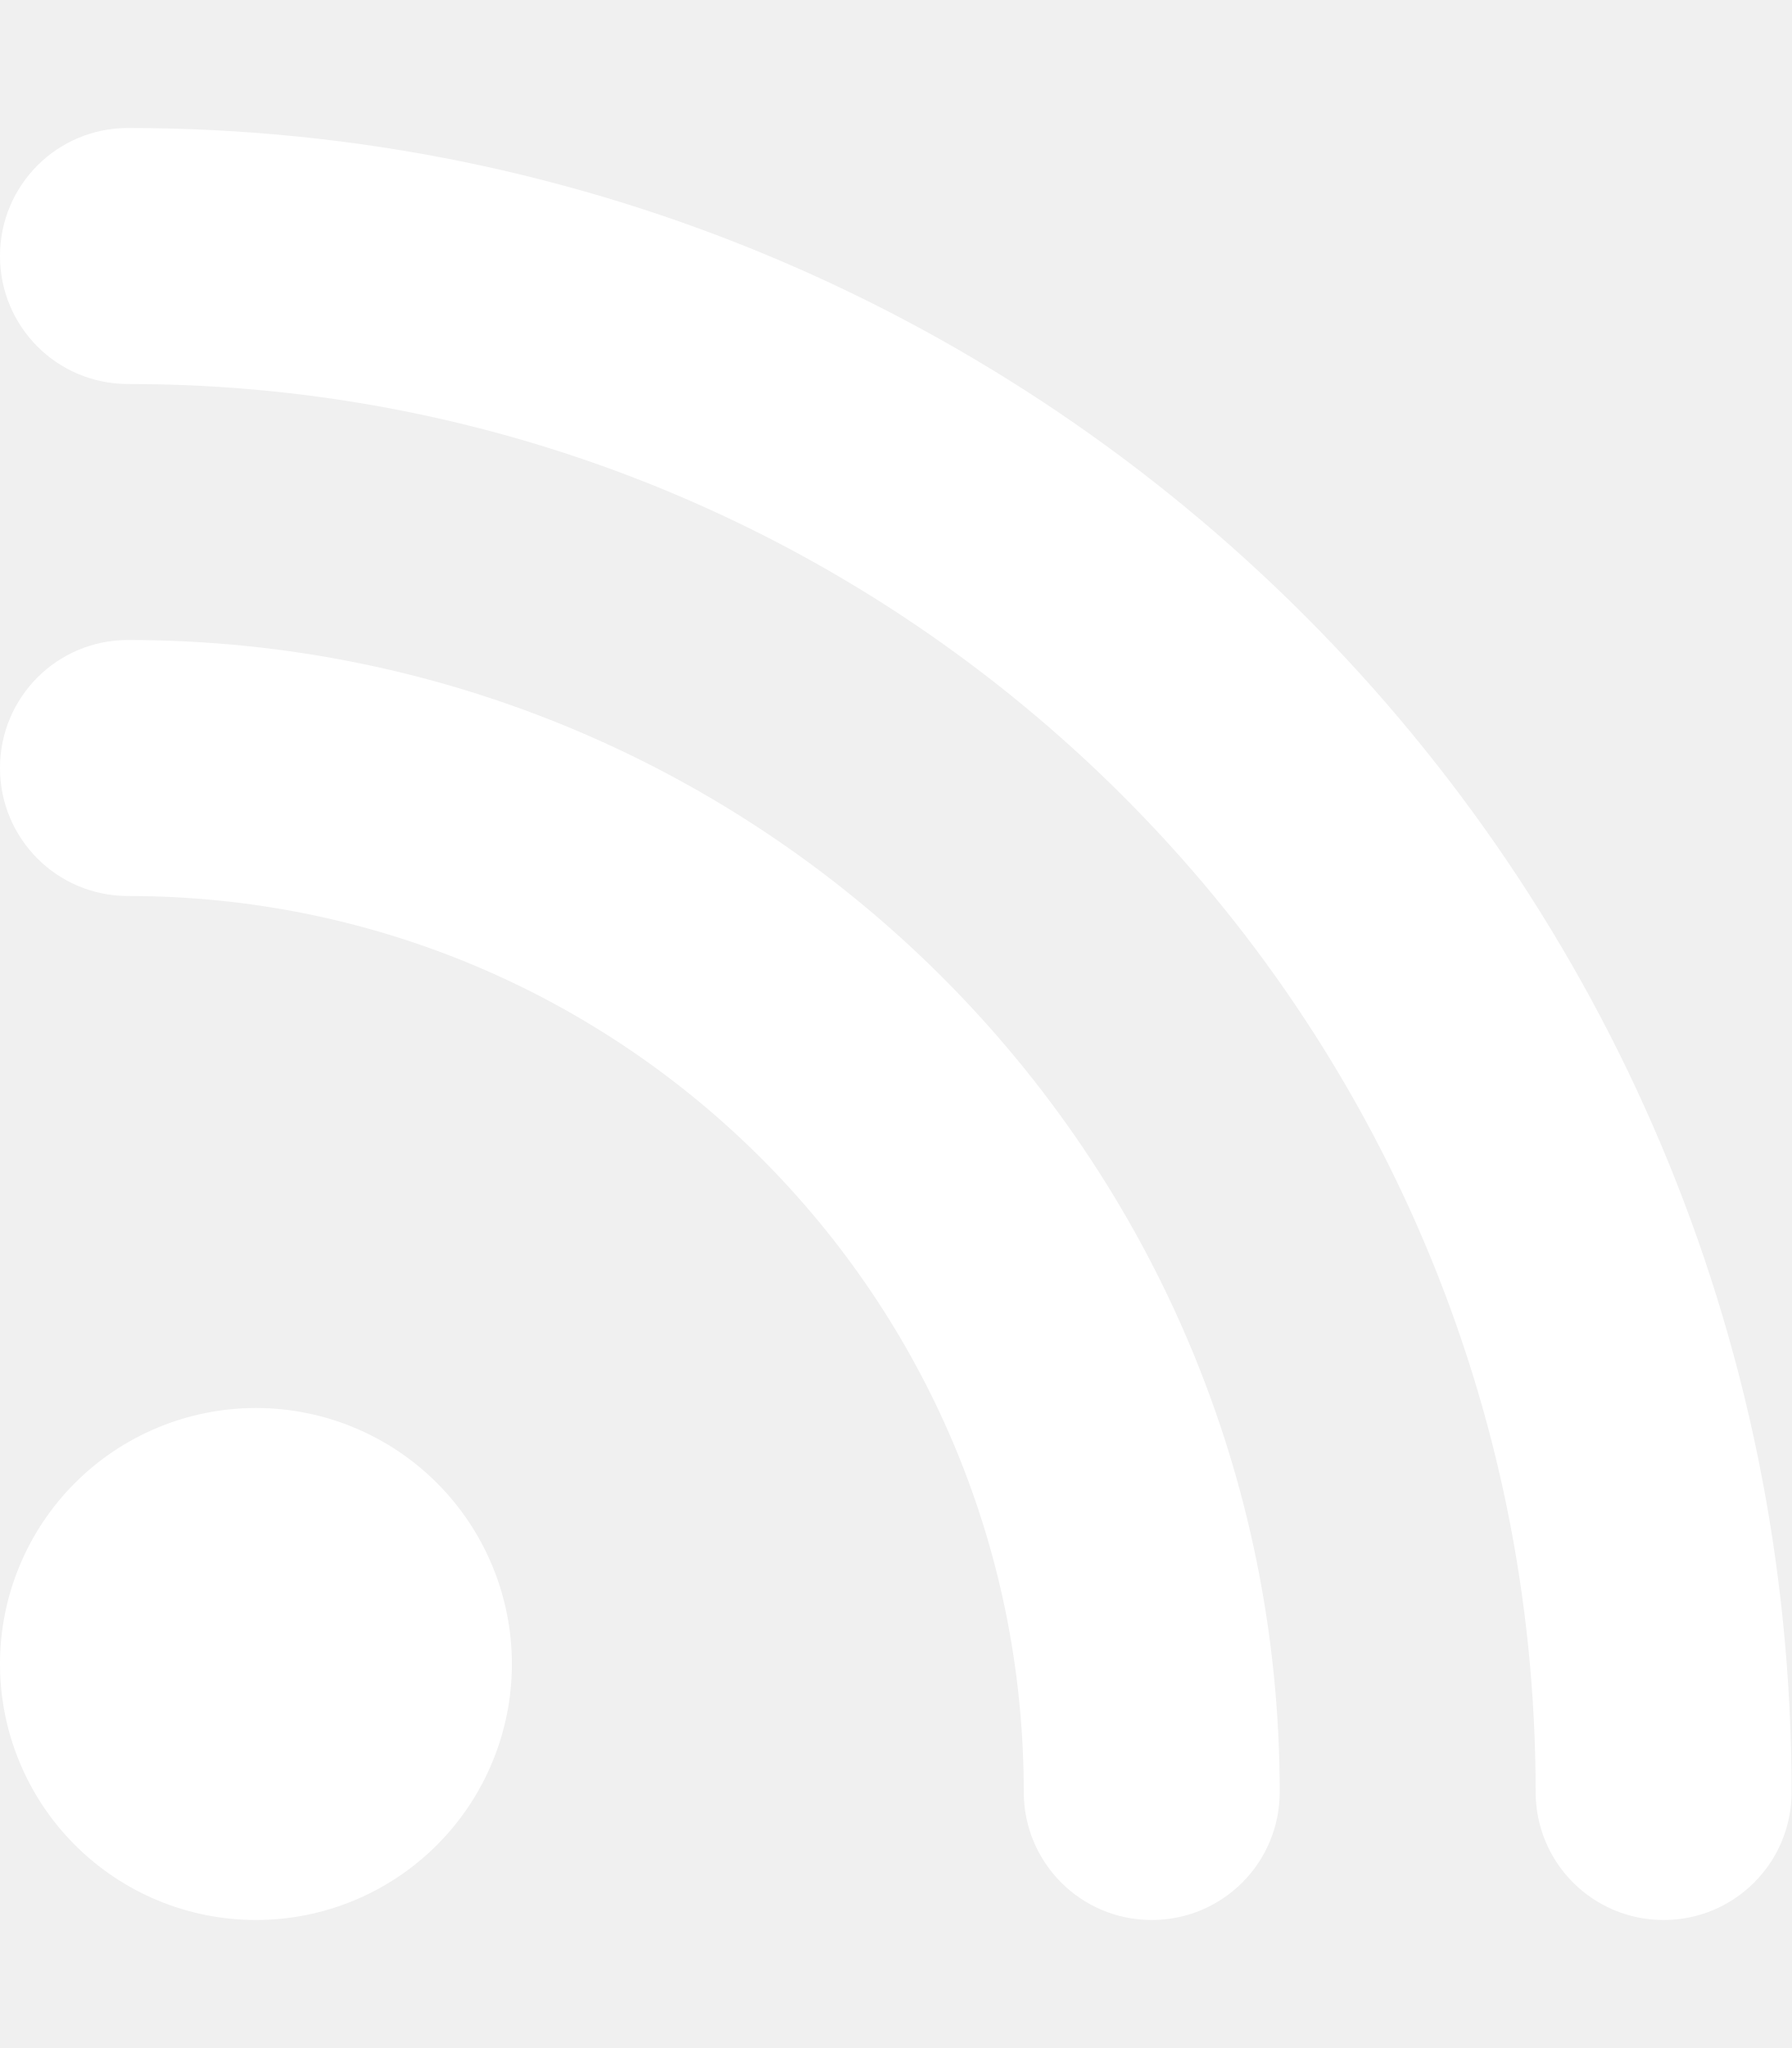
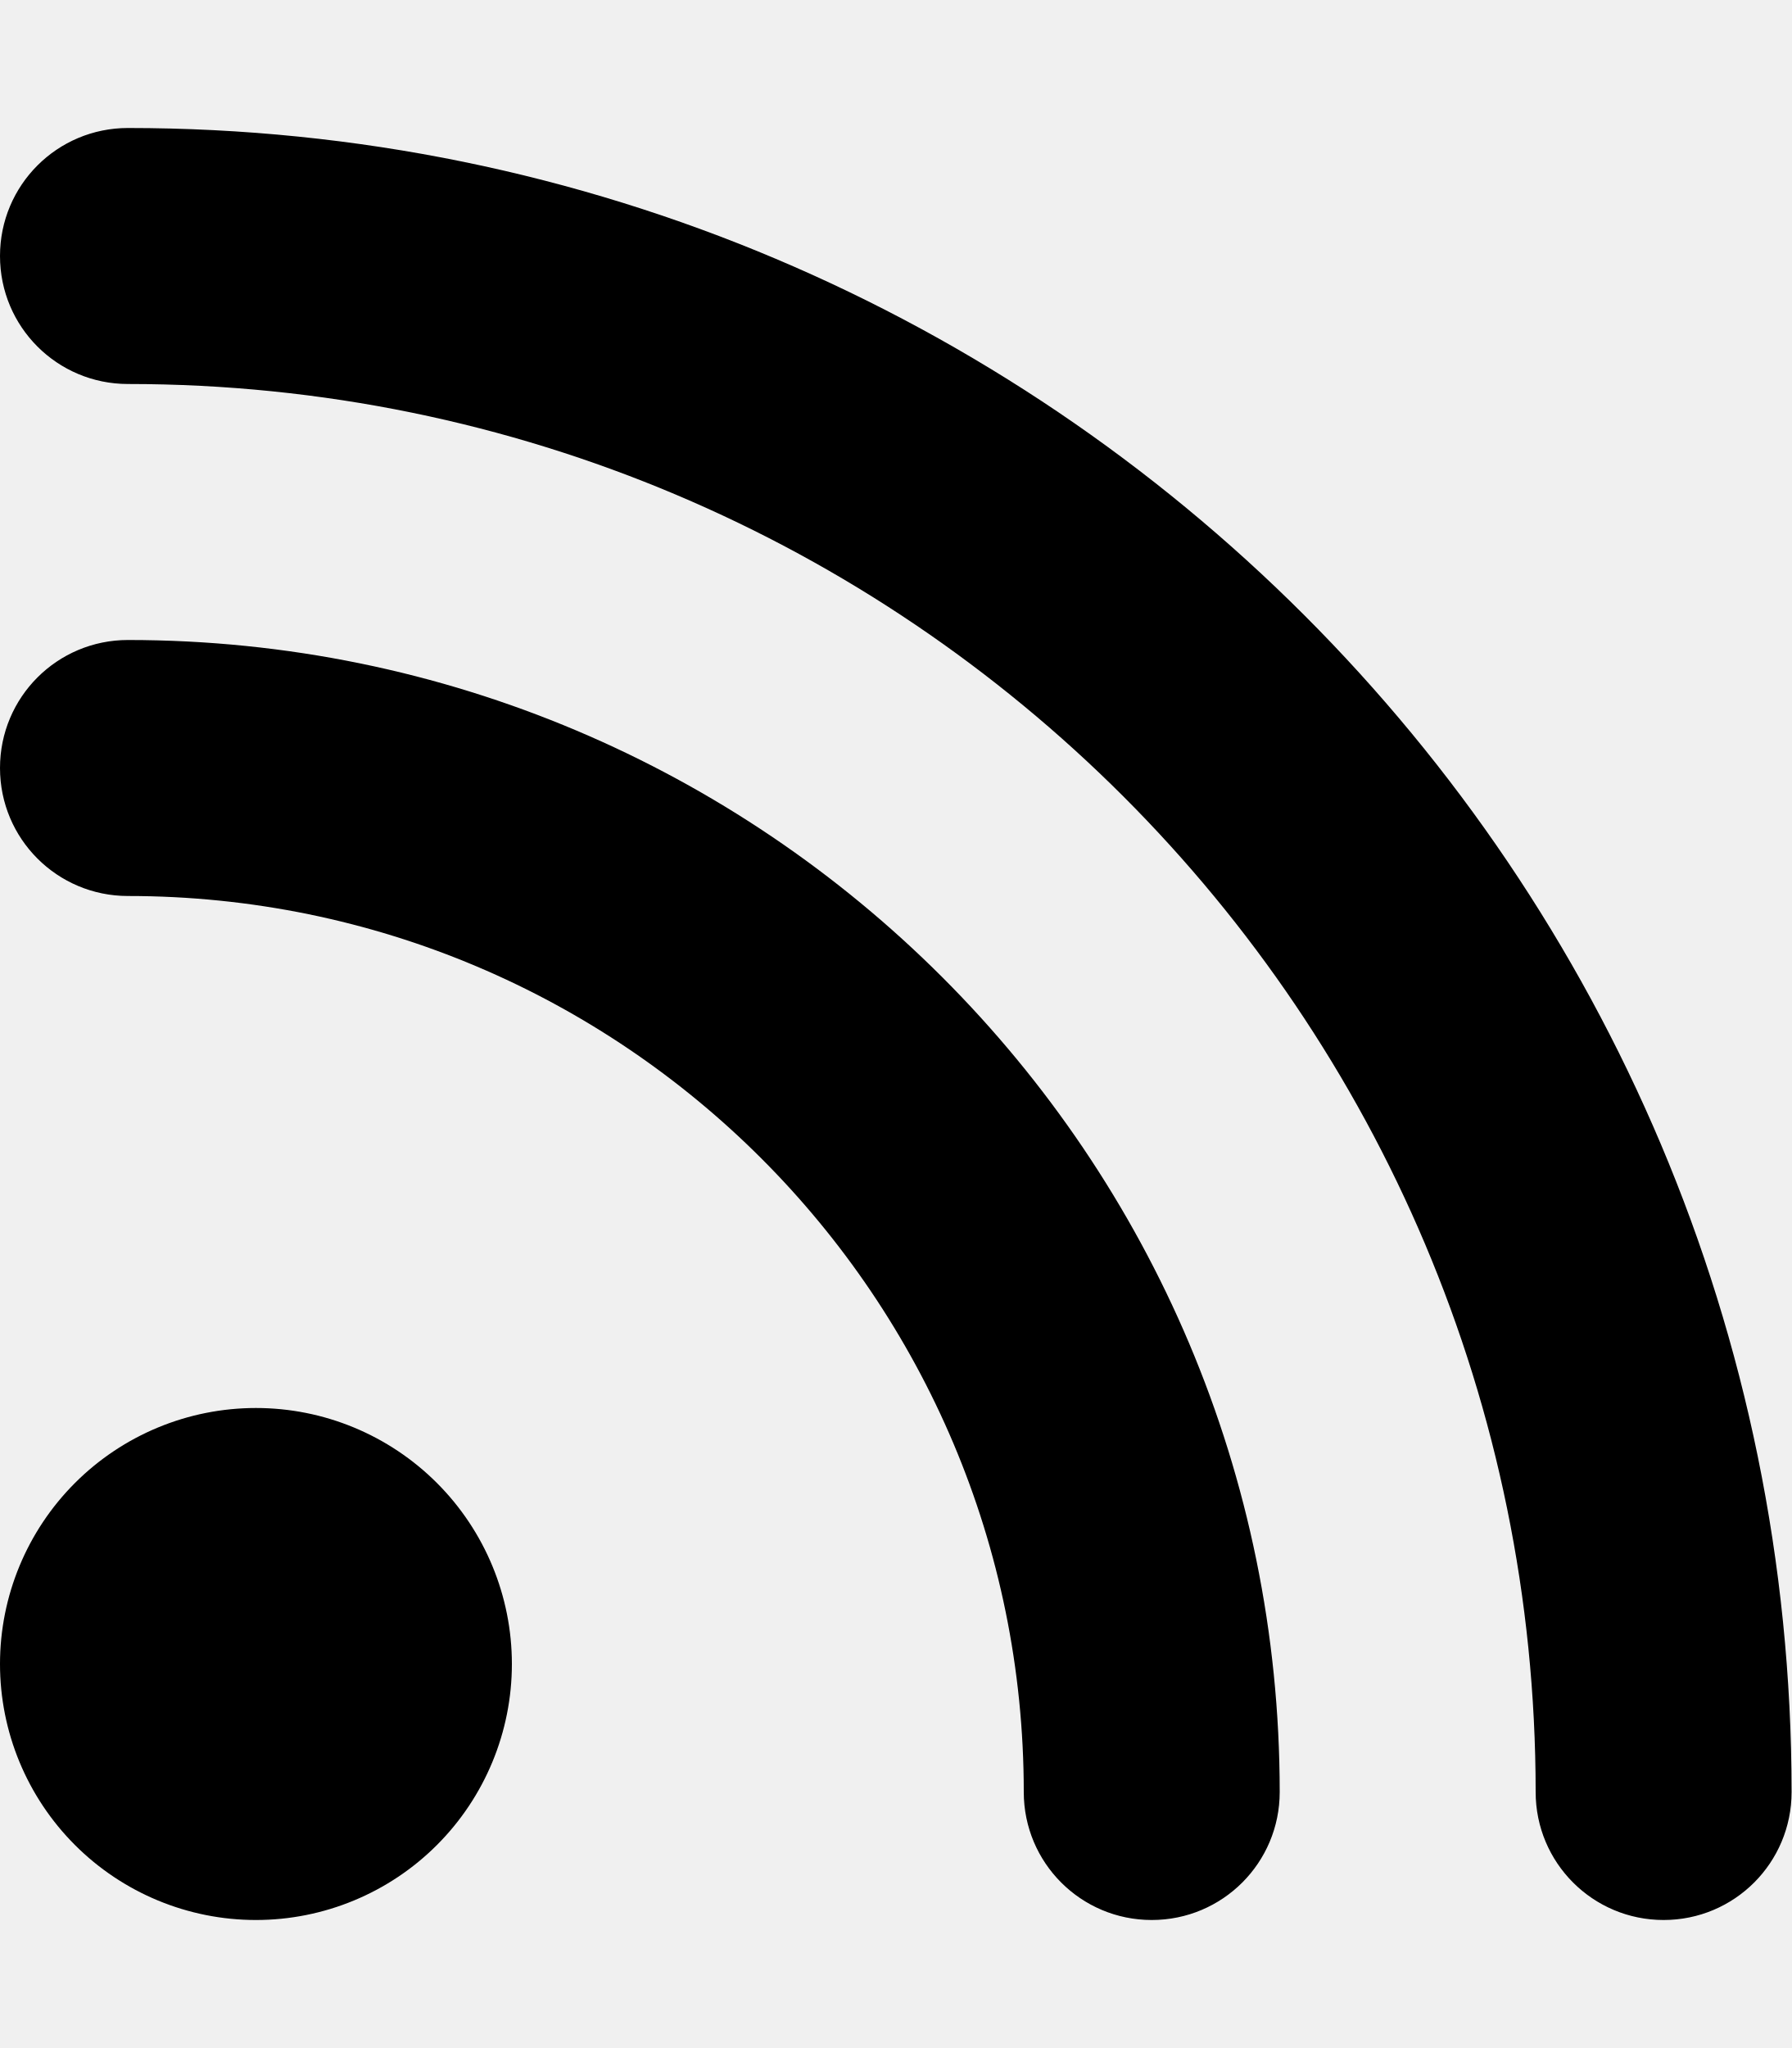
<svg xmlns="http://www.w3.org/2000/svg" width="448" height="512" viewBox="0 0 448 512" fill="none">
-   <path d="M0 64C0 46.3 14.3 32 32 32C261.8 32 448 218.2 448 448C448 465.7 433.7 480 416 480C398.3 480 384 465.7 384 448C384 253.6 226.4 96 32 96C14.3 96 0 81.7 0 64ZM0 416C0 399.026 6.743 382.748 18.745 370.745C30.747 358.743 47.026 352 64 352C80.974 352 97.252 358.743 109.255 370.745C121.257 382.748 128 399.026 128 416C128 432.974 121.257 449.252 109.255 461.255C97.252 473.257 80.974 480 64 480C47.026 480 30.747 473.257 18.745 461.255C6.743 449.252 0 432.974 0 416ZM32 160C191.1 160 320 288.9 320 448C320 465.7 305.7 480 288 480C270.3 480 256 465.7 256 448C256 324.3 155.7 224 32 224C14.3 224 0 209.7 0 192C0 174.3 14.3 160 32 160Z" fill="white" />
+   <path d="M0 64C0 46.3 14.3 32 32 32C261.8 32 448 218.2 448 448C448 465.7 433.7 480 416 480C398.3 480 384 465.7 384 448C384 253.6 226.4 96 32 96C14.3 96 0 81.7 0 64ZM0 416C0 399.026 6.743 382.748 18.745 370.745C30.747 358.743 47.026 352 64 352C80.974 352 97.252 358.743 109.255 370.745C121.257 382.748 128 399.026 128 416C128 432.974 121.257 449.252 109.255 461.255C97.252 473.257 80.974 480 64 480C47.026 480 30.747 473.257 18.745 461.255C6.743 449.252 0 432.974 0 416ZM32 160C191.1 160 320 288.9 320 448C320 465.7 305.7 480 288 480C270.3 480 256 465.7 256 448C256 324.3 155.7 224 32 224C14.3 224 0 209.7 0 192C0 174.3 14.3 160 32 160Z" fill="black" />
</svg>
